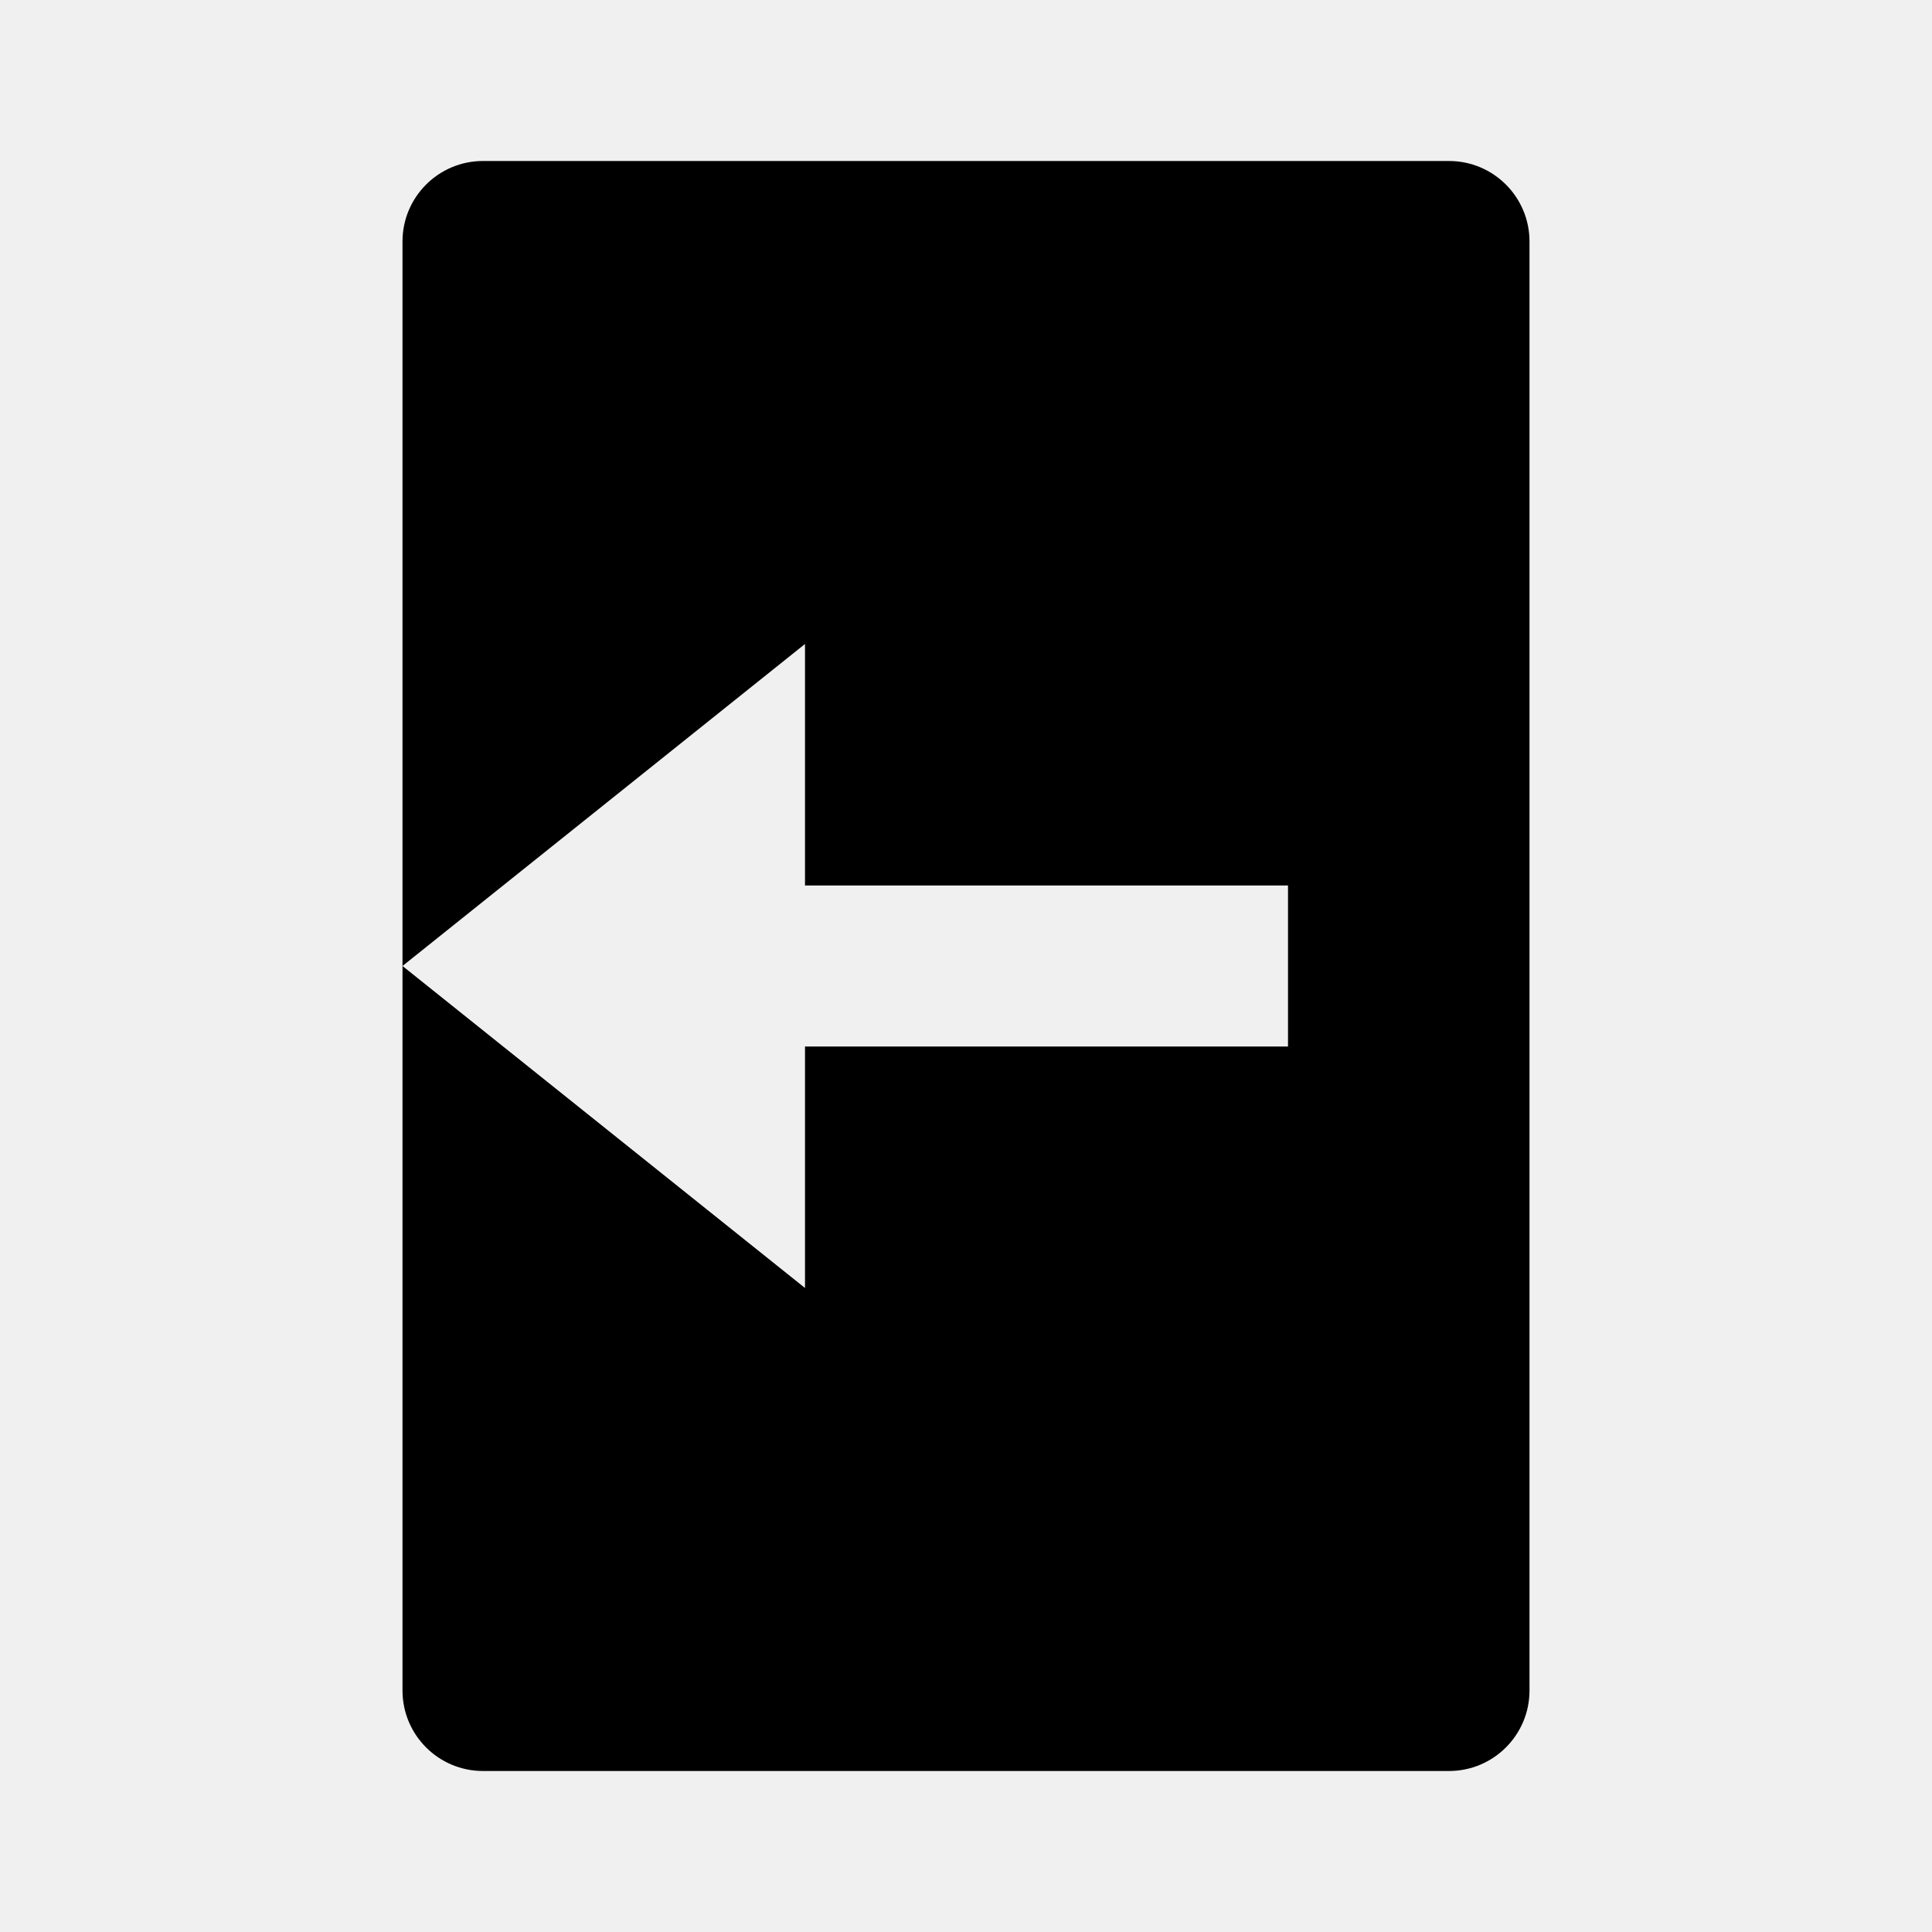
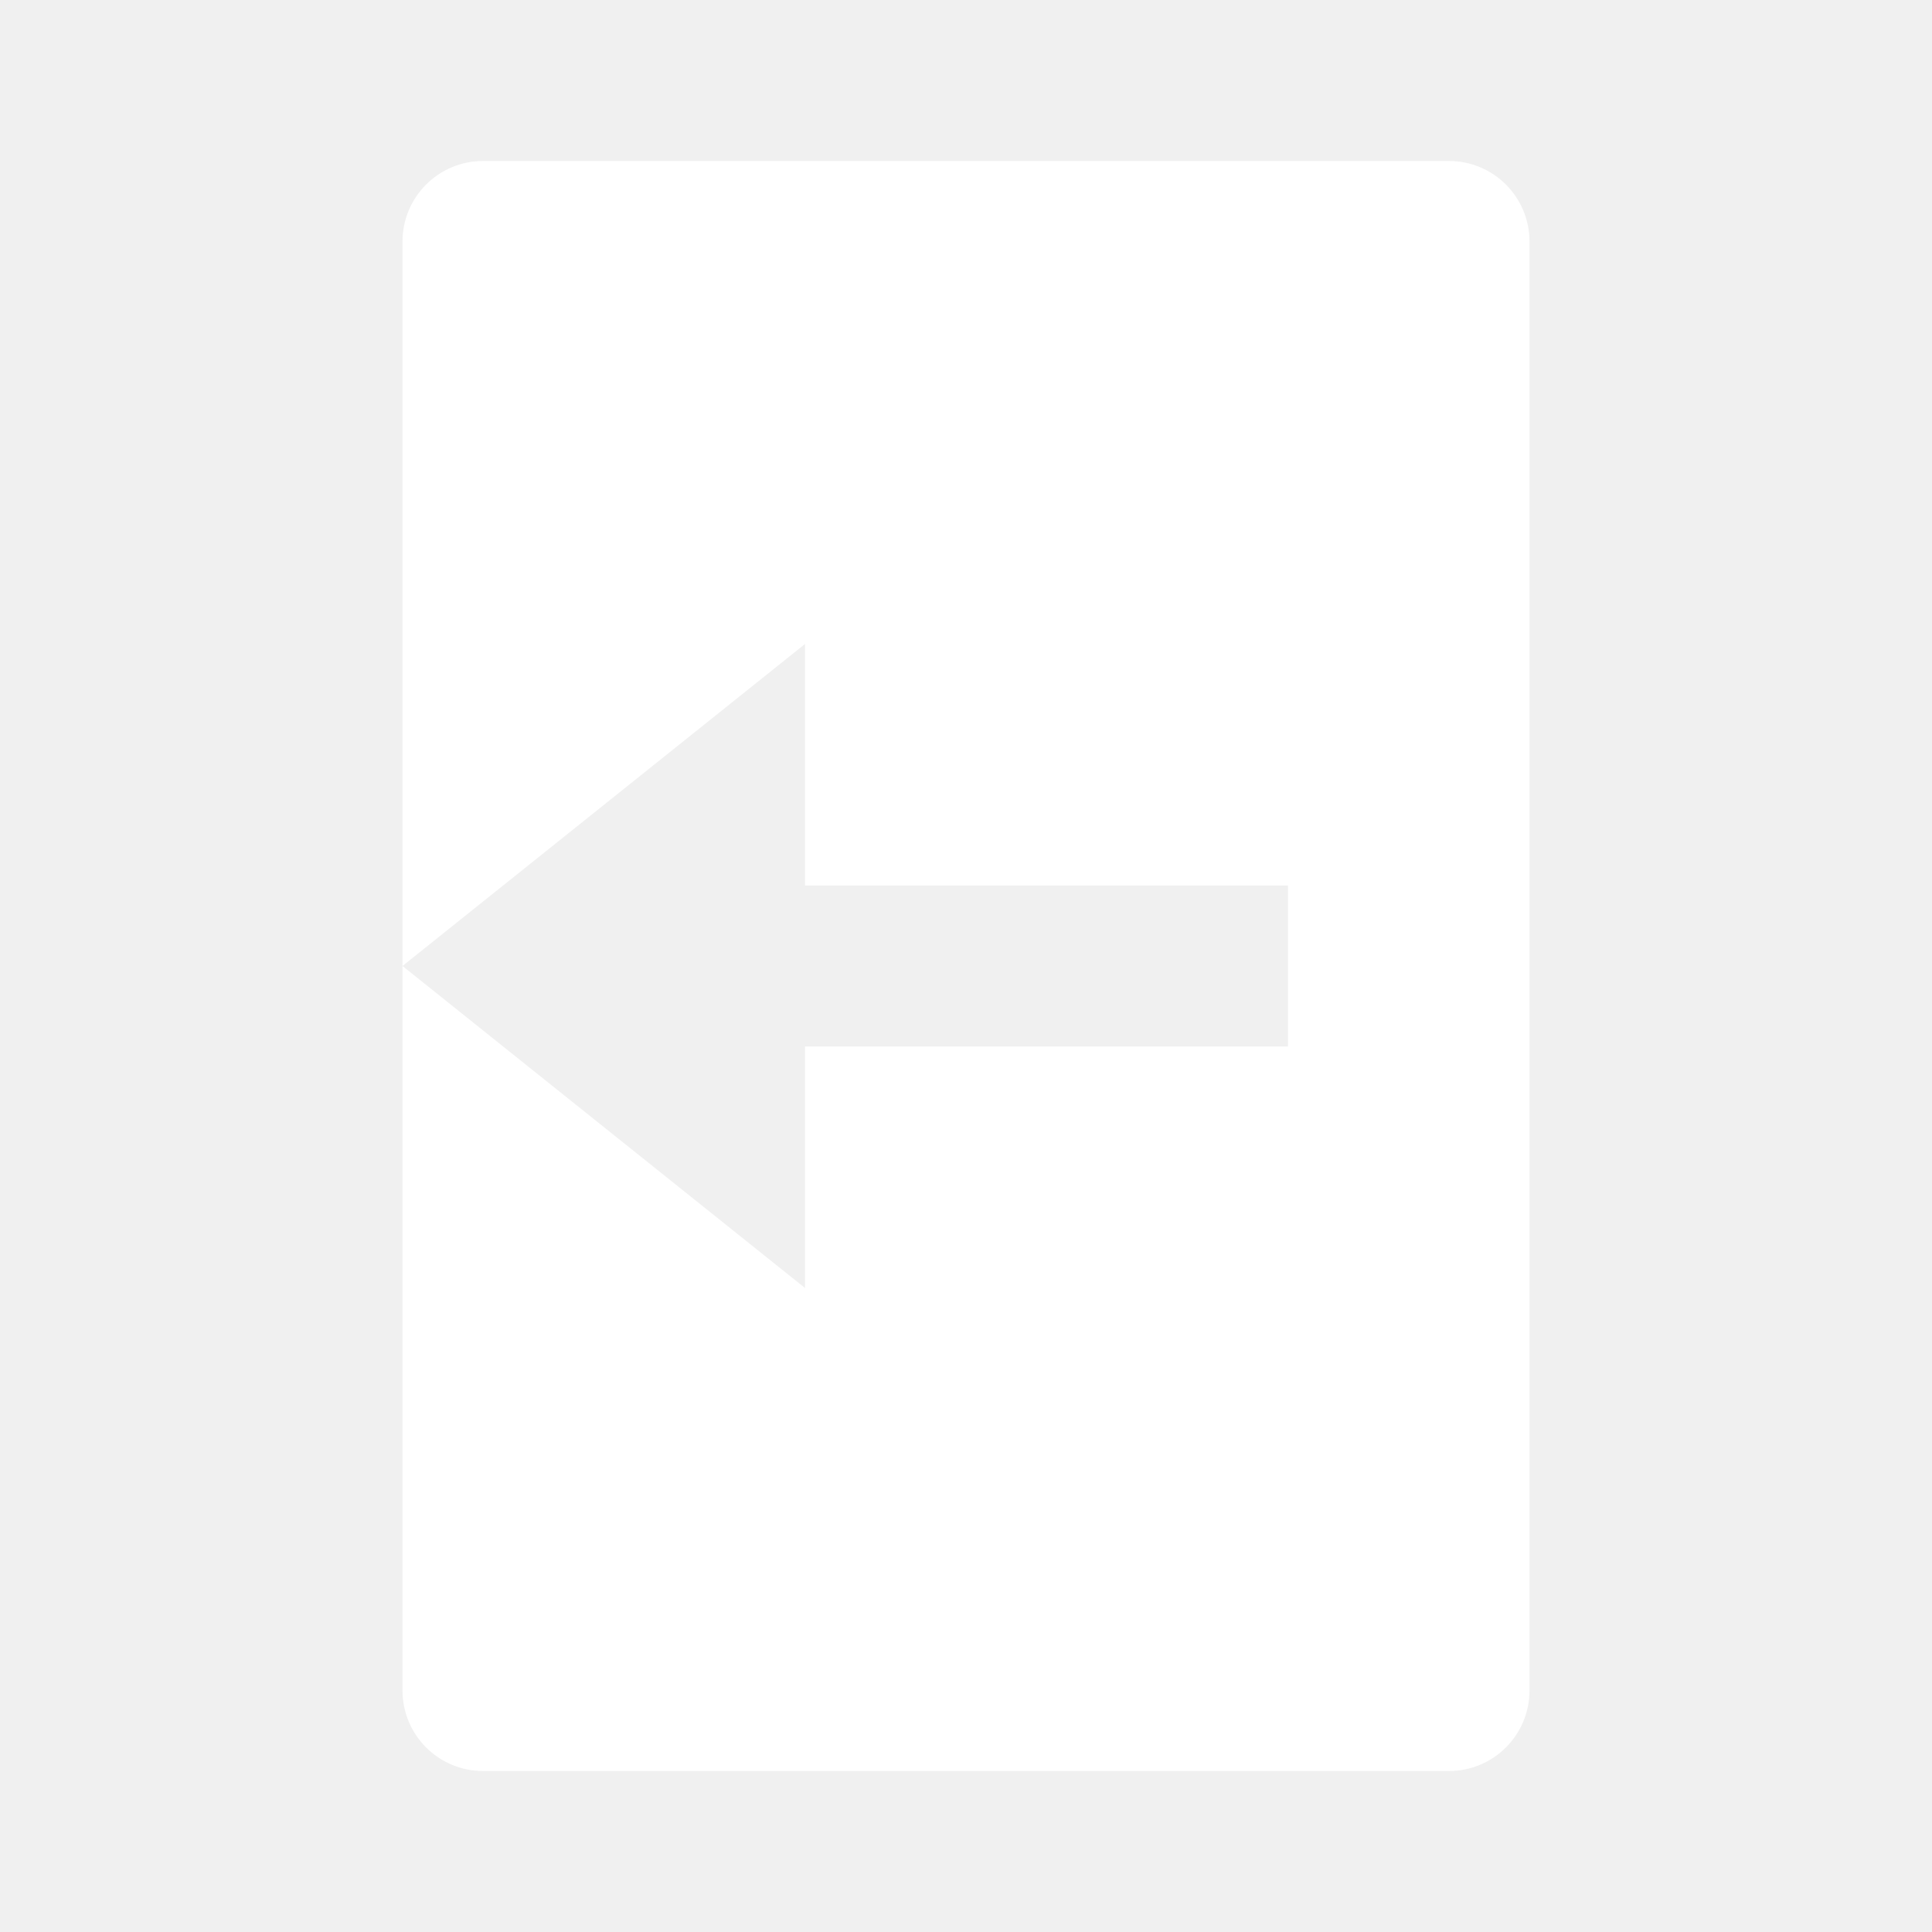
- <svg xmlns="http://www.w3.org/2000/svg" width="24" height="24" viewBox="0 0 24 24">
+ <svg xmlns="http://www.w3.org/2000/svg" fill="white" width="24" height="24" viewBox="0 0 24 24">
  <path d="M18 2H6a1 1 0 0 0-1 1v9l5-4v3h6v2h-6v3l-5-4v9a1 1 0 0 0 1 1h12a1 1 0 0 0 1-1V3a1 1 0 0 0-1-1z" />
</svg>
